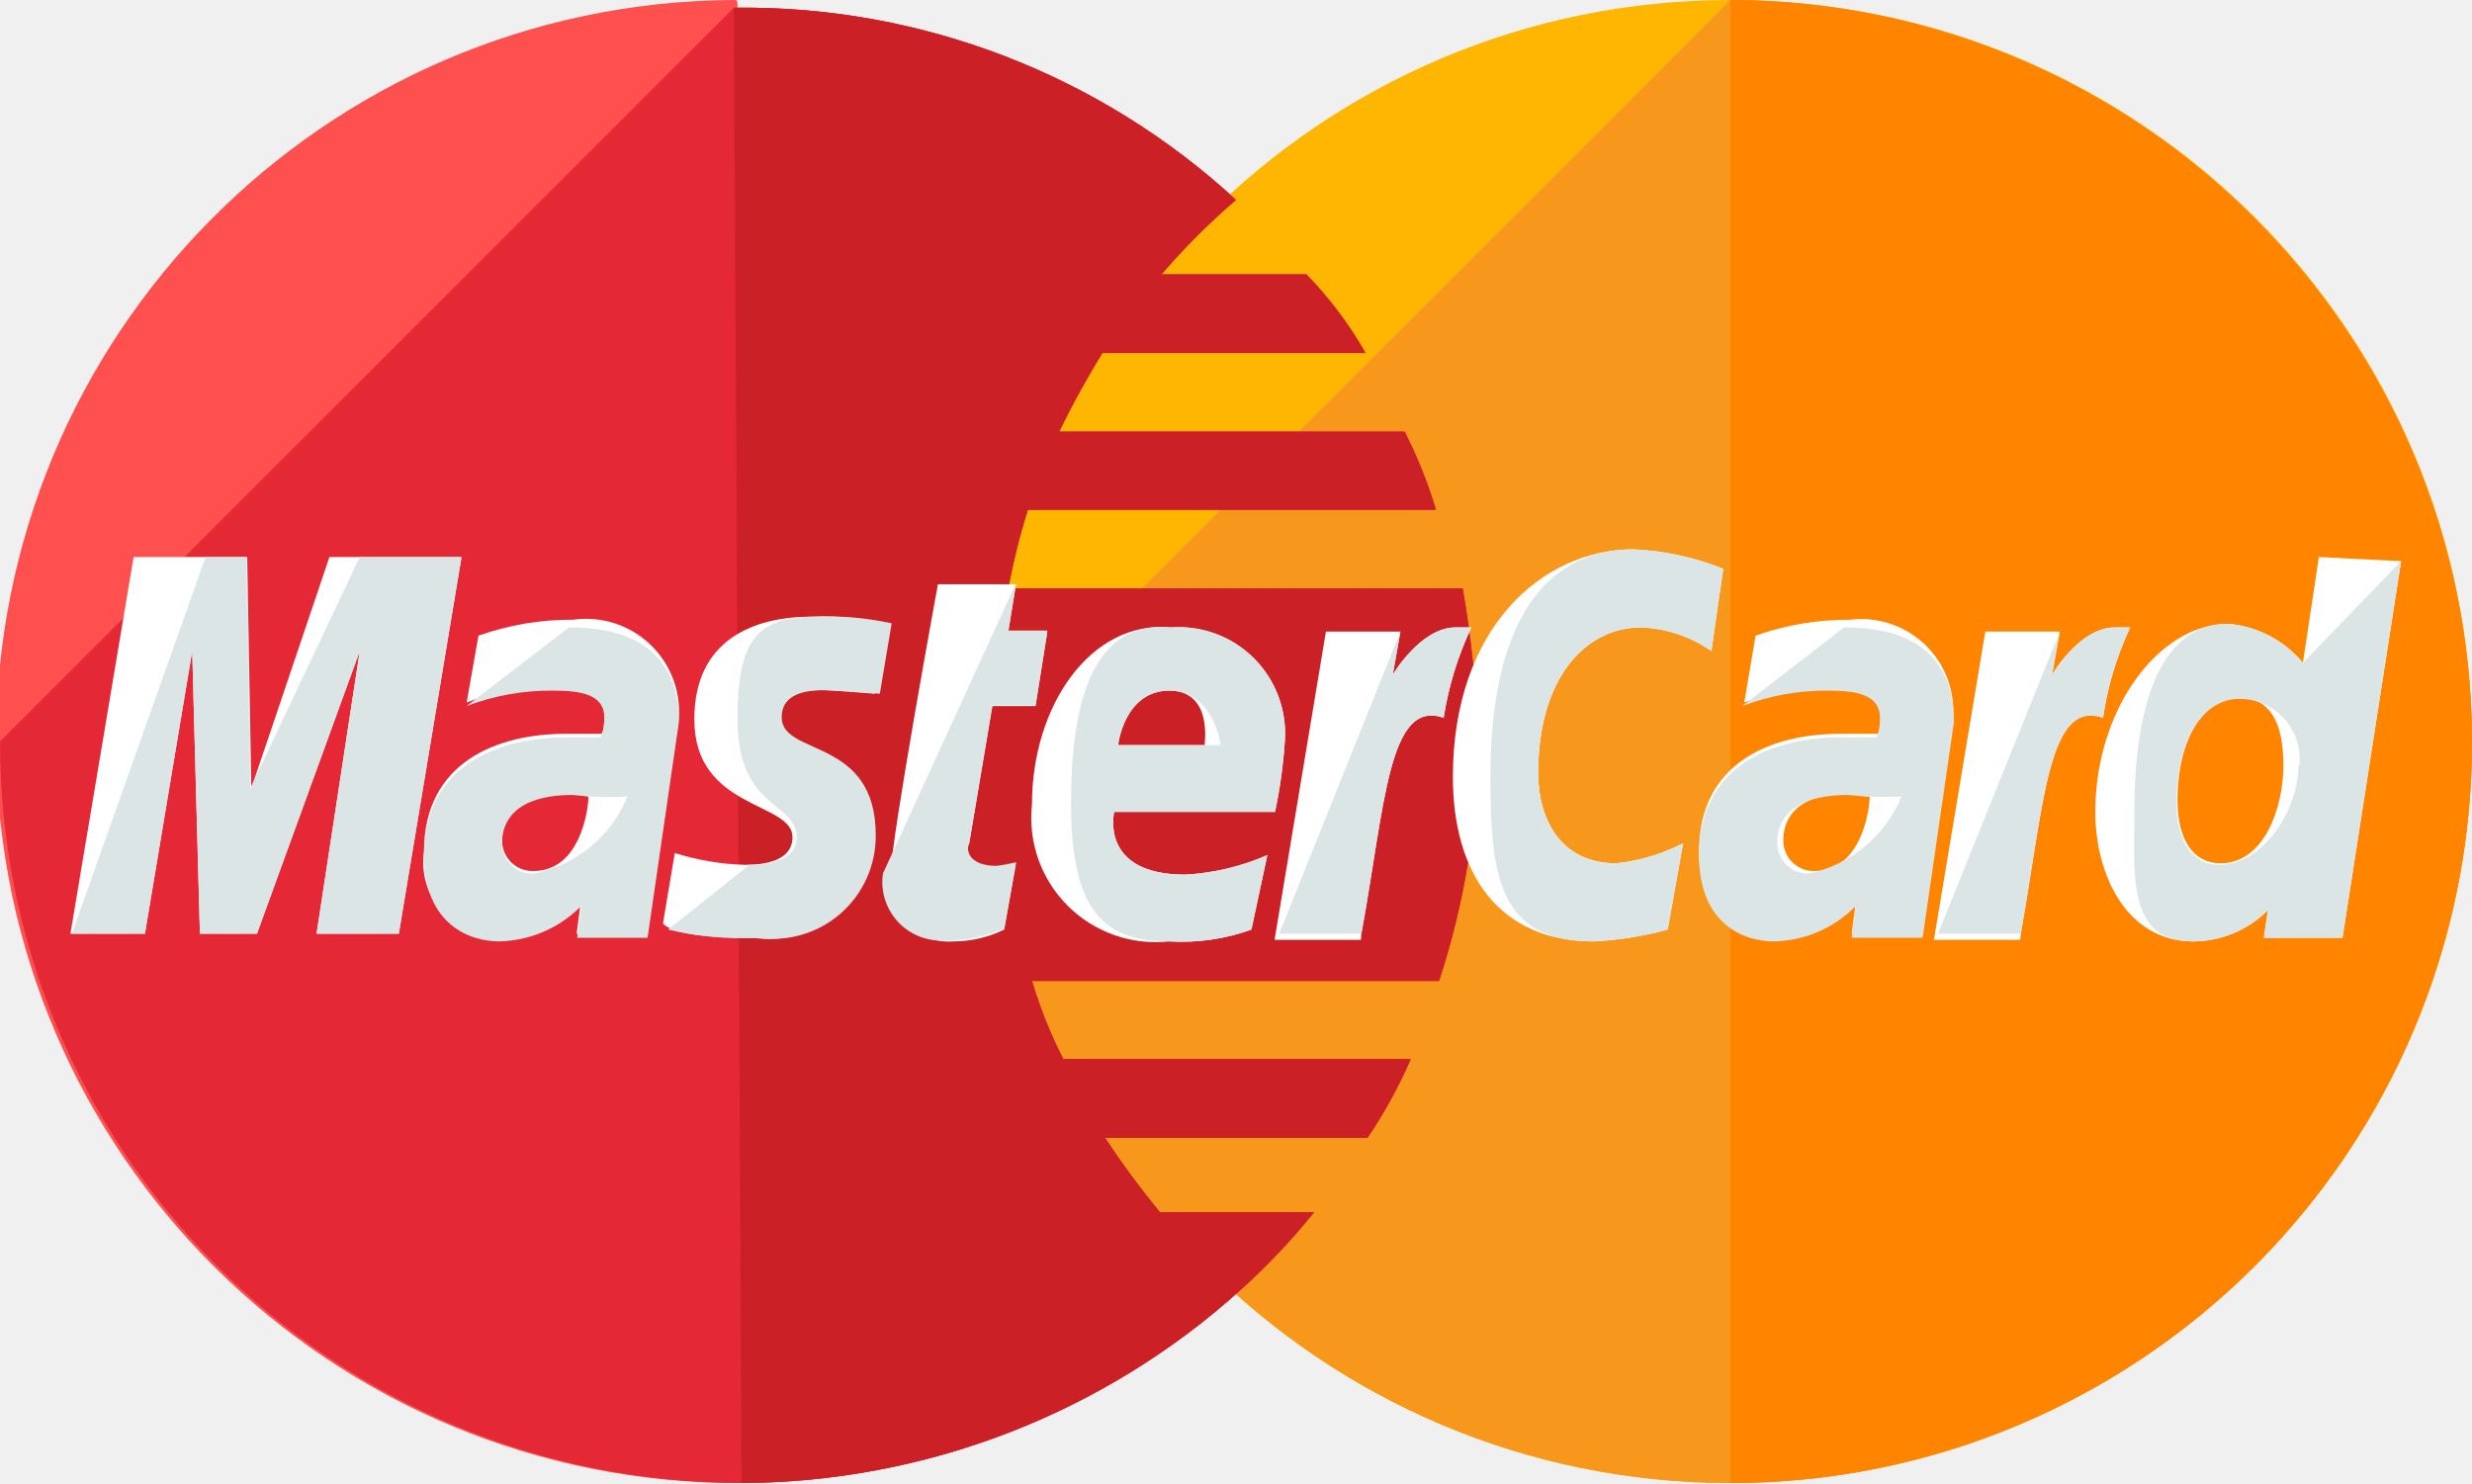
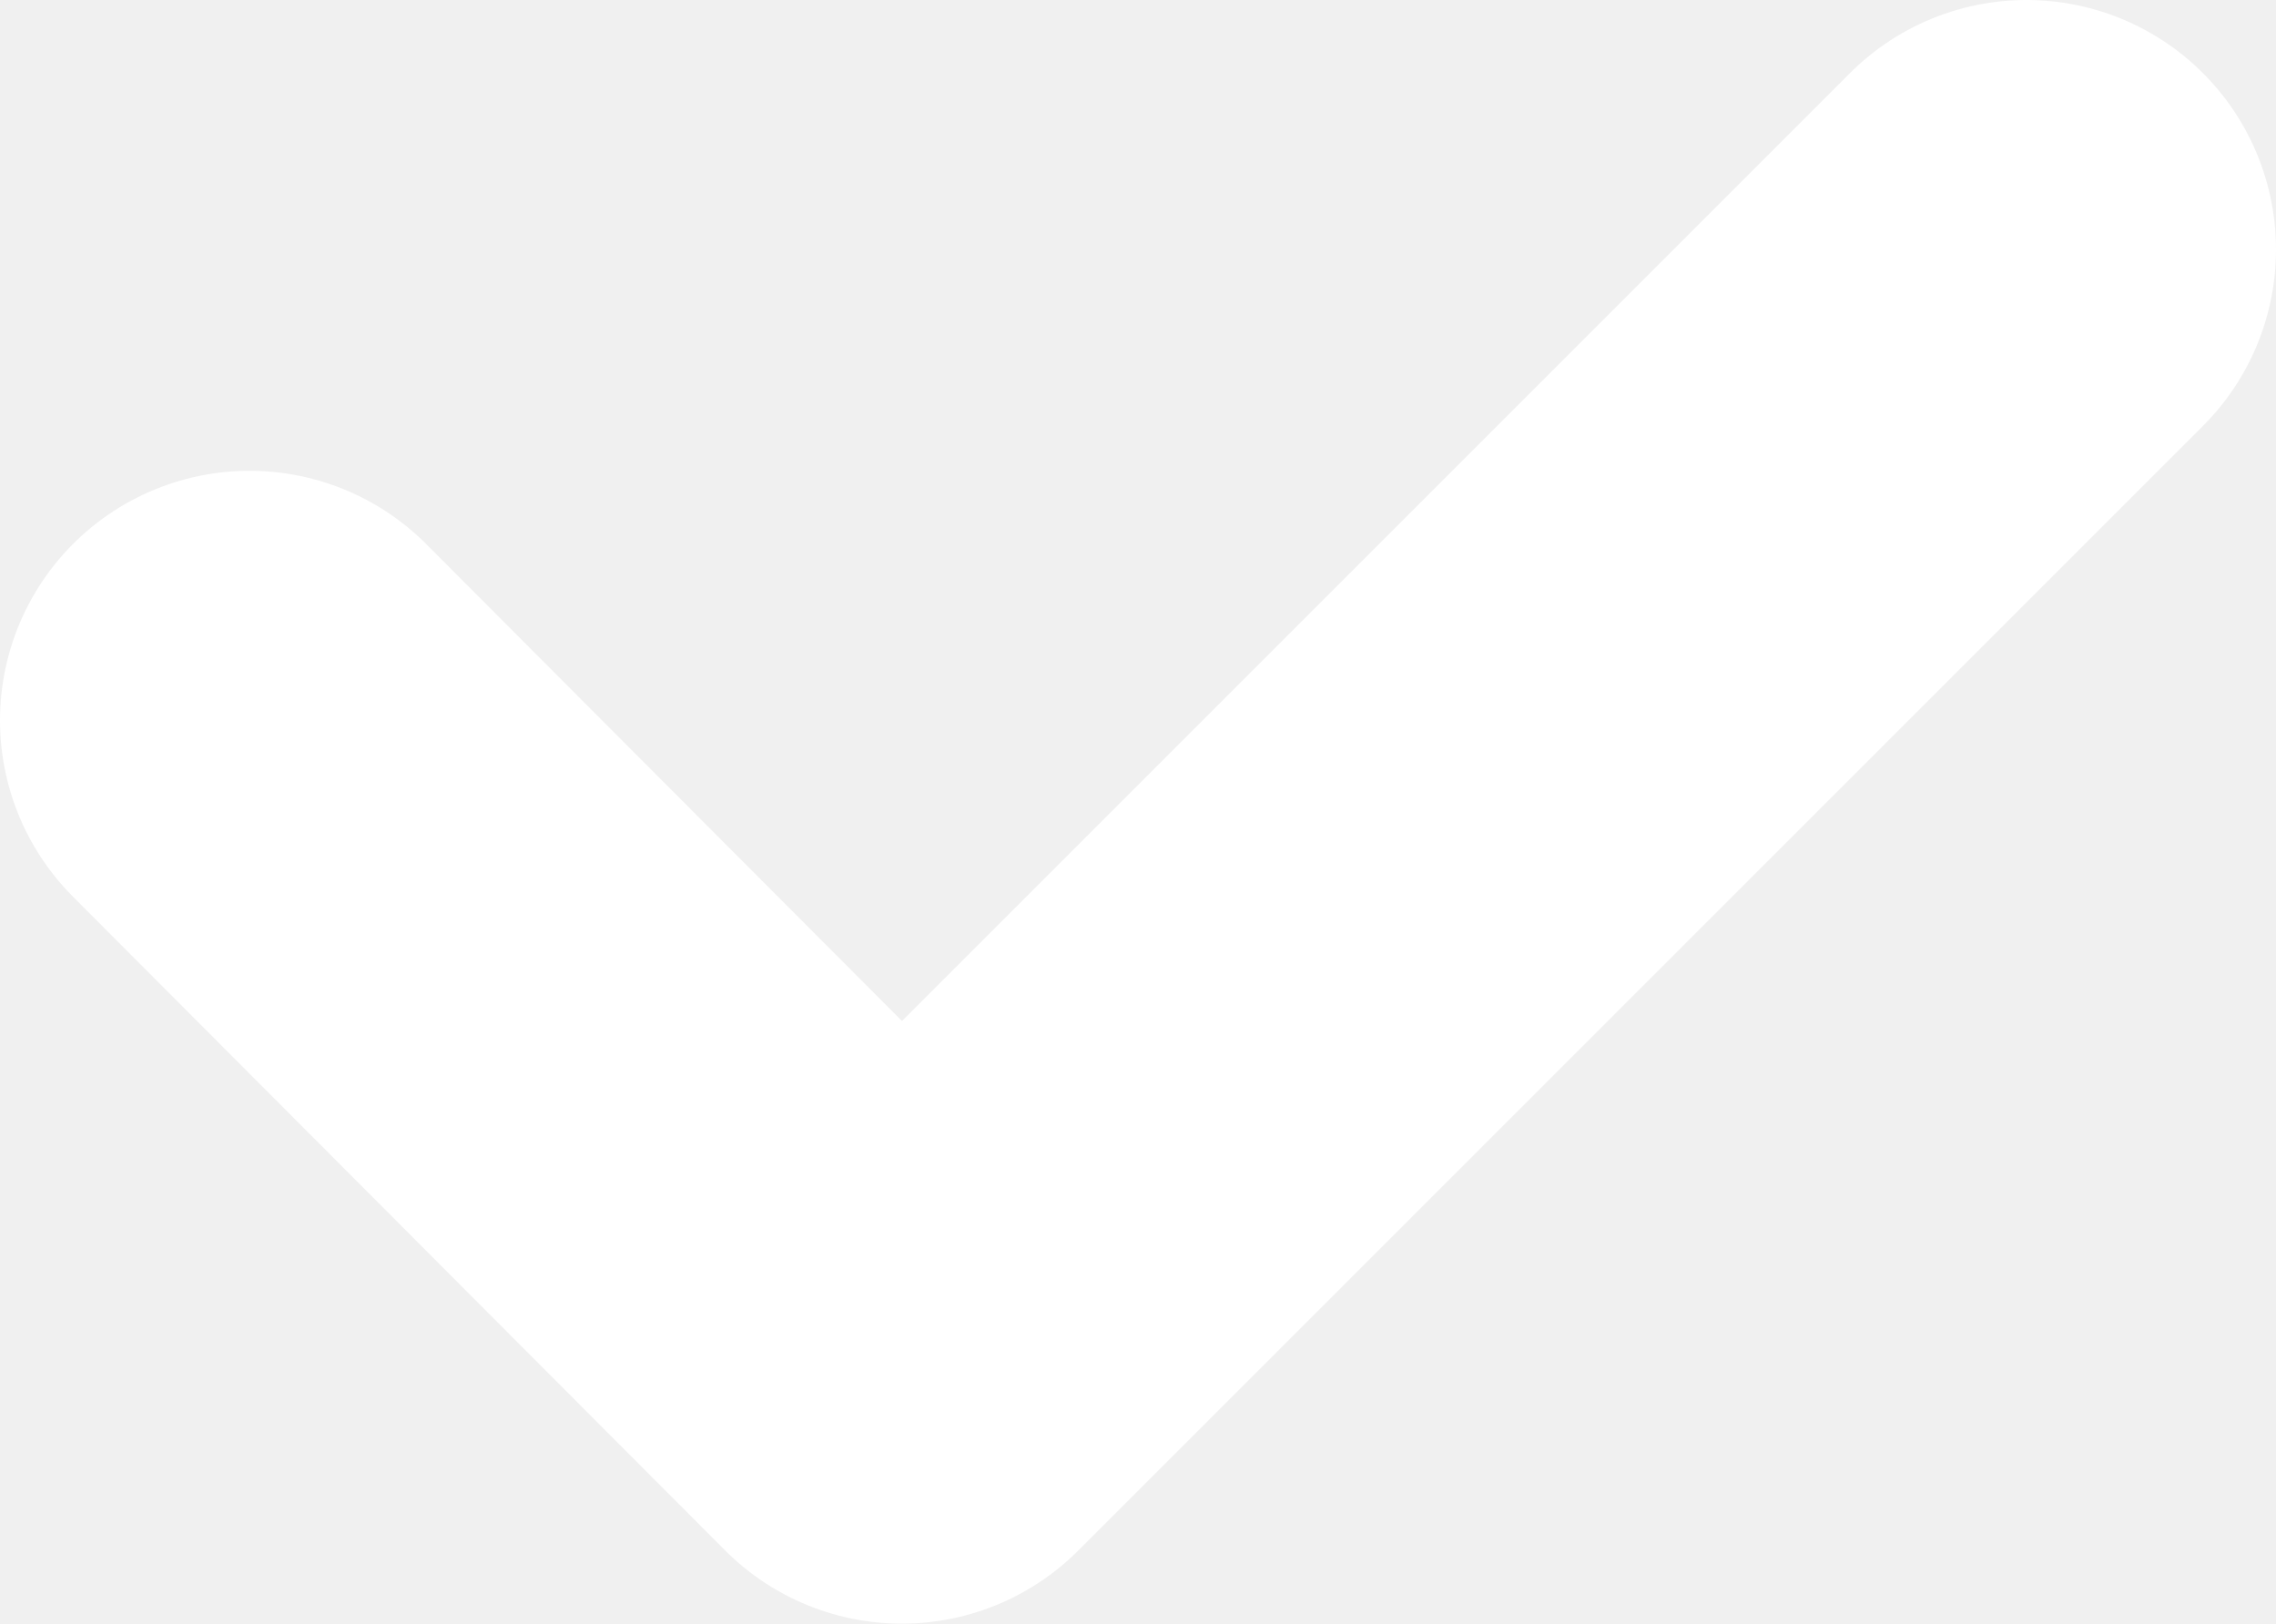
- <svg xmlns="http://www.w3.org/2000/svg" viewBox="0 0 48.1 28.86">
+ <svg xmlns="http://www.w3.org/2000/svg" viewBox="0 0 13.68 9.76">
  <defs>
-     <style>.cls-1{fill:#ffb600;}.cls-2{fill:#f7981d;}.cls-3{fill:#ff8500;}.cls-4{fill:#ff5050;}.cls-5{fill:#e52836;}.cls-6{fill:#cb2026;}.cls-7{fill:#fff;}.cls-8{fill:#dce5e5;}</style>
+     <style>.cls-1{fill:none;stroke:#fff;stroke-linecap:round;stroke-linejoin:round;stroke-width:3px;}</style>
  </defs>
  <g id="Layer_2" data-name="Layer 2">
-     <g id="Capa_1" data-name="Capa 1">
-       <path class="cls-1" d="M48.1,14.43a14.43,14.43,0,0,1-28.86,0h0a14.43,14.43,0,1,1,28.86,0Z" />
-       <path class="cls-2" d="M33.67,0A14.47,14.47,0,0,1,48.1,14.43h0a14.43,14.43,0,0,1-28.86,0" />
-       <path class="cls-3" d="M33.67,0A14.47,14.47,0,0,1,48.1,14.43h0A14.42,14.42,0,0,1,33.67,28.86" />
-       <path class="cls-4" d="M14.28,0a14.43,14.43,0,0,0,.15,28.86,14.57,14.57,0,0,0,9.69-3.74h0a13.07,13.07,0,0,0,1.45-1.53h-3a16.82,16.82,0,0,1-1.07-1.45h5.11a9.37,9.37,0,0,0,.84-1.53H20.69a8.93,8.93,0,0,1-.61-1.52H28a15.17,15.17,0,0,0,.76-4.59,20.08,20.08,0,0,0-.3-3.05H19.62A12.65,12.65,0,0,1,20,9.92h7.94a8.93,8.93,0,0,0-.61-1.52H20.61a16.56,16.56,0,0,1,.84-1.53h5.12a7.57,7.57,0,0,0-1.15-1.53H22.6a13.23,13.23,0,0,1,1.45-1.45A14.13,14.13,0,0,0,14.35.15C14.35,0,14.35,0,14.28,0Z" />
-       <path class="cls-5" d="M0,14.43A14.42,14.42,0,0,0,14.43,28.86a14.57,14.57,0,0,0,9.69-3.74h0a13.07,13.07,0,0,0,1.45-1.53h-3a16.82,16.82,0,0,1-1.07-1.45h5.11a9.37,9.37,0,0,0,.84-1.53H20.69a8.93,8.93,0,0,1-.61-1.52H28a15.17,15.17,0,0,0,.76-4.59,20.08,20.08,0,0,0-.3-3.05H19.62A12.65,12.65,0,0,1,20,9.92h7.94a8.93,8.93,0,0,0-.61-1.52H20.61a16.56,16.56,0,0,1,.84-1.53h5.12a7.57,7.57,0,0,0-1.15-1.53H22.6a13.23,13.23,0,0,1,1.45-1.45A14.13,14.13,0,0,0,14.35.15h-.07" />
-       <path class="cls-6" d="M14.43,28.86a14.57,14.57,0,0,0,9.69-3.74h0a13.07,13.07,0,0,0,1.45-1.53h-3a16.82,16.82,0,0,1-1.07-1.45h5.11a9.37,9.37,0,0,0,.84-1.53H20.69a8.93,8.93,0,0,1-.61-1.52H28a15.17,15.17,0,0,0,.76-4.59,20.08,20.08,0,0,0-.3-3.05H19.62A12.65,12.65,0,0,1,20,9.92h7.94a8.93,8.93,0,0,0-.61-1.52H20.61a16.56,16.56,0,0,1,.84-1.53h5.12a7.57,7.57,0,0,0-1.15-1.53H22.6a13.23,13.23,0,0,1,1.45-1.45A14.13,14.13,0,0,0,14.35.15h-.07" />
-       <path class="cls-7" d="M19.54,18.09l.23-1.29a3.36,3.36,0,0,1-.38.07c-.53,0-.61-.3-.53-.46l.45-2.67h.84l.23-1.45h-.76l.15-.92H18.25s-.92,5-.92,5.65a1.14,1.14,0,0,0,1.22,1.3A2.25,2.25,0,0,0,19.54,18.09Z" />
-       <path class="cls-7" d="M20.08,15.65a2.42,2.42,0,0,0,2.67,2.67,4,4,0,0,0,1.6-.23l.31-1.45a4.59,4.59,0,0,1-1.6.38c-1.68,0-1.38-1.22-1.38-1.22h3.13A9.82,9.82,0,0,0,25,14.43a2.07,2.07,0,0,0-2.21-2.22C21.22,12.06,20.08,13.74,20.08,15.65Zm2.67-2.21c.84,0,.69,1,.69,1.06H21.76C21.76,14.43,21.91,13.44,22.75,13.44Z" />
-       <path class="cls-7" d="M32.45,18.09l.3-1.68a3.67,3.67,0,0,1-1.3.39c-1.07,0-1.52-.84-1.52-1.76,0-1.83.91-2.83,2-2.83a2.54,2.54,0,0,1,1.37.46l.23-1.6a5.33,5.33,0,0,0-1.75-.38c-1.76,0-3.51,1.52-3.51,4.43,0,1.9.91,3.2,2.74,3.2A6.84,6.84,0,0,0,32.45,18.09Z" />
-       <path class="cls-7" d="M11.15,12.06a5.4,5.4,0,0,0-1.84.31l-.23,1.3a4.47,4.47,0,0,1,1.68-.31c.54,0,1,.08,1,.53s-.08.39-.08.39H11c-1.29,0-2.75.53-2.75,2.29A1.47,1.47,0,0,0,9.7,18.25a2.31,2.31,0,0,0,1.6-.69l-.08.61H12.6l.61-4.2A1.81,1.81,0,0,0,11.15,12.06Zm.3,3.44c0,.23-.15,1.45-1.07,1.45a.59.59,0,0,1-.61-.61c0-.38.23-.92,1.38-.92A1.07,1.07,0,0,0,11.45,15.5Z" />
-       <path class="cls-7" d="M14.66,18.25a2,2,0,0,0,2.29-2c0-1.91-1.83-1.53-1.83-2.29,0-.38.3-.53.84-.53.22,0,1.06.07,1.06.07l.23-1.37A5.85,5.85,0,0,0,15.8,12c-1.14,0-2.29.45-2.29,2,0,1.76,1.91,1.6,1.91,2.29,0,.46-.53.54-.92.54a5,5,0,0,1-1.37-.23l-.23,1.37C13,18.09,13.36,18.25,14.66,18.25Z" />
-       <path class="cls-7" d="M45.12,10.84l-.31,2.06a2.12,2.12,0,0,0-1.45-.76c-1.37,0-2.59,1.68-2.59,3.66,0,1.22.61,2.52,1.9,2.52a2.06,2.06,0,0,0,1.46-.61l-.08.54h1.53l1.14-7.33Zm-.69,4.05c0,.84-.38,1.91-1.22,1.91-.54,0-.84-.46-.84-1.23,0-1.22.53-2,1.22-2C44.13,13.59,44.43,14,44.43,14.89Z" />
-       <path class="cls-7" d="M2.82,18.17l.92-5.5.15,5.5H5l2-5.5-.84,5.5h1.6l1.22-7.33H6.41l-1.52,4.5-.08-4.5H2.6L1.37,18.17Z" />
-       <path class="cls-7" d="M26.49,18.17c.46-2.52.53-4.58,1.6-4.2a6.45,6.45,0,0,1,.54-1.76h-.31c-.68,0-1.22.92-1.22.92l.15-.84H25.8l-1,6h1.68Z" />
-       <path class="cls-7" d="M36,12.06a5.4,5.4,0,0,0-1.84.31l-.22,1.3a4.41,4.41,0,0,1,1.68-.31c.53,0,1,.08,1,.53s-.08.39-.08.39H35.8c-1.29,0-2.74.53-2.74,2.29,0,1.37.91,1.68,1.45,1.68a2.29,2.29,0,0,0,1.6-.69l-.08.61h1.38L38,14A1.79,1.79,0,0,0,36,12.06Zm.38,3.44c0,.23-.15,1.45-1.07,1.45a.59.59,0,0,1-.61-.61c0-.38.23-.92,1.37-.92C36.26,15.5,36.26,15.5,36.34,15.5Z" />
-       <path class="cls-7" d="M39.32,18.17c.45-2.52.53-4.58,1.6-4.2a6.19,6.19,0,0,1,.53-1.76h-.3c-.69,0-1.22.92-1.22.92l.15-.84H38.63l-1,6h1.68Z" />
-       <path class="cls-8" d="M17.18,17a1.14,1.14,0,0,0,1.22,1.3,2.81,2.81,0,0,0,1.14-.23l.23-1.29a3.36,3.36,0,0,1-.38.07c-.53,0-.61-.3-.53-.46l.45-2.67h.84l.23-1.45h-.76l.15-.92" />
-       <path class="cls-8" d="M20.84,15.65c0,2.14.69,2.67,1.91,2.67a4,4,0,0,0,1.6-.23l.31-1.45a4.59,4.59,0,0,1-1.6.38c-1.68,0-1.38-1.22-1.38-1.22h3.13A9.82,9.82,0,0,0,25,14.43a2.07,2.07,0,0,0-2.21-2.22C21.22,12.06,20.84,13.74,20.84,15.65Zm1.91-2.21c.84,0,1,1,1,1.06h-2C21.76,14.43,21.91,13.44,22.75,13.44Z" />
-       <path class="cls-8" d="M32.45,18.09l.3-1.68a3.67,3.67,0,0,1-1.3.39c-1.07,0-1.52-.84-1.52-1.76,0-1.83.91-2.83,2-2.83a2.54,2.54,0,0,1,1.37.46l.23-1.6a5.33,5.33,0,0,0-1.75-.38C30,10.69,29,12.21,29,15.12c0,1.9.15,3.2,2,3.2A6.84,6.84,0,0,0,32.45,18.09Z" />
-       <path class="cls-8" d="M9.08,13.74a4.6,4.6,0,0,1,1.68-.3c.54,0,1,.07,1,.53,0,.31-.08.38-.08.38H11c-1.29,0-2.75.54-2.75,2.29,0,1.38.92,1.68,1.46,1.68a2.31,2.31,0,0,0,1.6-.69l-.08.62H12.6l.61-4.2c0-1.76-1.53-1.84-2.14-1.84m1.14,3.29A2.48,2.48,0,0,1,10.38,17a.59.59,0,0,1-.61-.61c0-.38.23-.92,1.38-.92A5.82,5.82,0,0,0,12.21,15.5Z" />
-       <path class="cls-8" d="M13,18.09a6.17,6.17,0,0,0,1.75.16,2,2,0,0,0,2.29-2c0-1.91-1.83-1.53-1.83-2.29,0-.38.31-.53.84-.53.23,0,1.07.07,1.07.07l.23-1.37A5.85,5.85,0,0,0,15.88,12c-1.15,0-1.53.45-1.53,2,0,1.76,1.15,1.6,1.15,2.29,0,.46-.54.54-.92.54" />
-       <path class="cls-8" d="M44.81,12.9a2.12,2.12,0,0,0-1.45-.76c-1.37,0-1.83,1.68-1.83,3.66,0,1.22-.15,2.52,1.14,2.52a2.06,2.06,0,0,0,1.46-.61l-.08.54h1.53l1.14-7.33m-2,4c0,.84-.69,1.91-1.53,1.91-.54,0-.84-.46-.84-1.23,0-1.22.53-2,1.22-2A1.17,1.17,0,0,1,44.74,14.89Z" />
-       <path class="cls-8" d="M2.82,18.17l.92-5.5.15,5.5H5l2-5.5-.84,5.5h1.6l1.22-7.33H7l-2.13,4.5-.08-4.5H4l-2.6,7.33Z" />
-       <path class="cls-8" d="M24.89,18.17h1.6c.46-2.52.53-4.58,1.6-4.2a6.45,6.45,0,0,1,.54-1.76h-.31c-.68,0-1.22.92-1.22.92l.15-.84" />
-       <path class="cls-8" d="M33.9,13.74a4.54,4.54,0,0,1,1.68-.3c.53,0,1,.07,1,.53,0,.31-.08.38-.08.38H35.8c-1.29,0-2.74.54-2.74,2.29,0,1.38.91,1.68,1.45,1.68a2.29,2.29,0,0,0,1.6-.69l-.08.62h1.38l.61-4.2c0-1.76-1.53-1.84-2.14-1.84M37,15.5A2.5,2.5,0,0,1,35.19,17a.6.6,0,0,1-.61-.61c0-.38.23-.92,1.38-.92A6.39,6.39,0,0,0,37,15.5Z" />
-       <path class="cls-8" d="M37.71,18.17h1.61c.45-2.52.53-4.58,1.6-4.2a6.19,6.19,0,0,1,.53-1.76h-.3c-.69,0-1.22.92-1.22.92l.15-.84" />
+     <g id="Layer_1-2" data-name="Layer 1">
+       <polyline class="cls-1" points="1.5 4.33 5.42 8.26 12.18 1.5" />
    </g>
  </g>
</svg>
